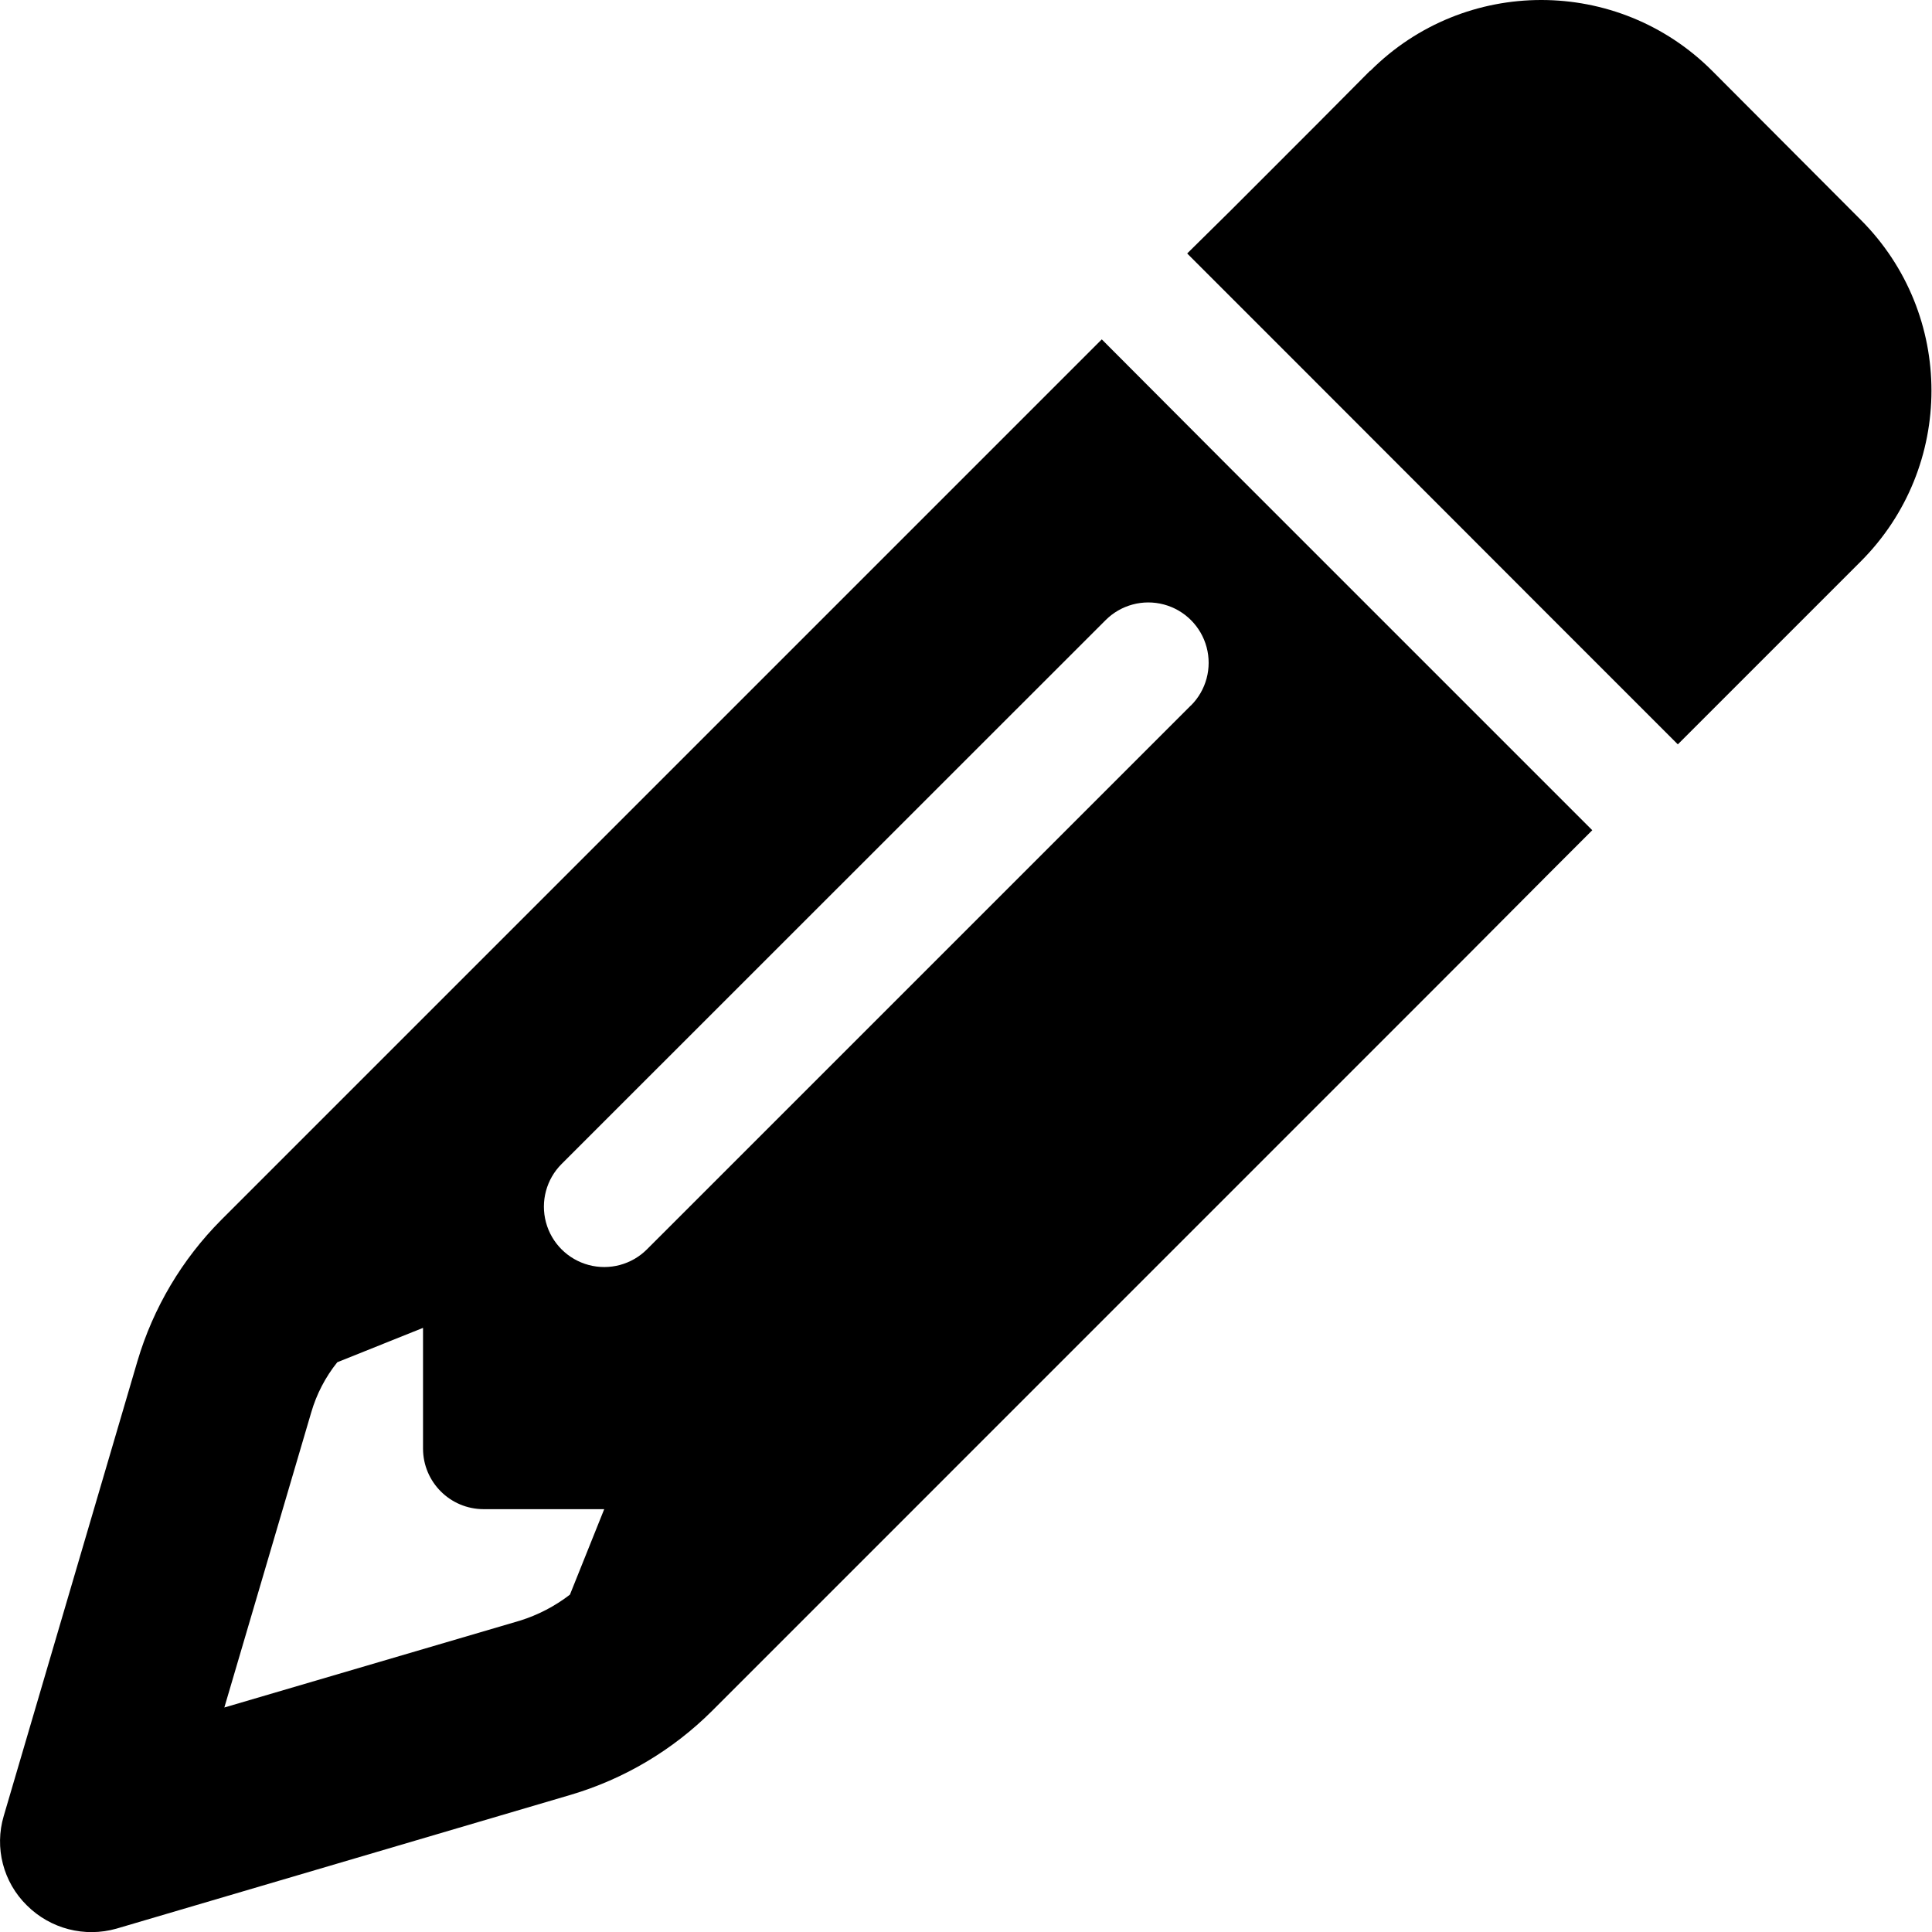
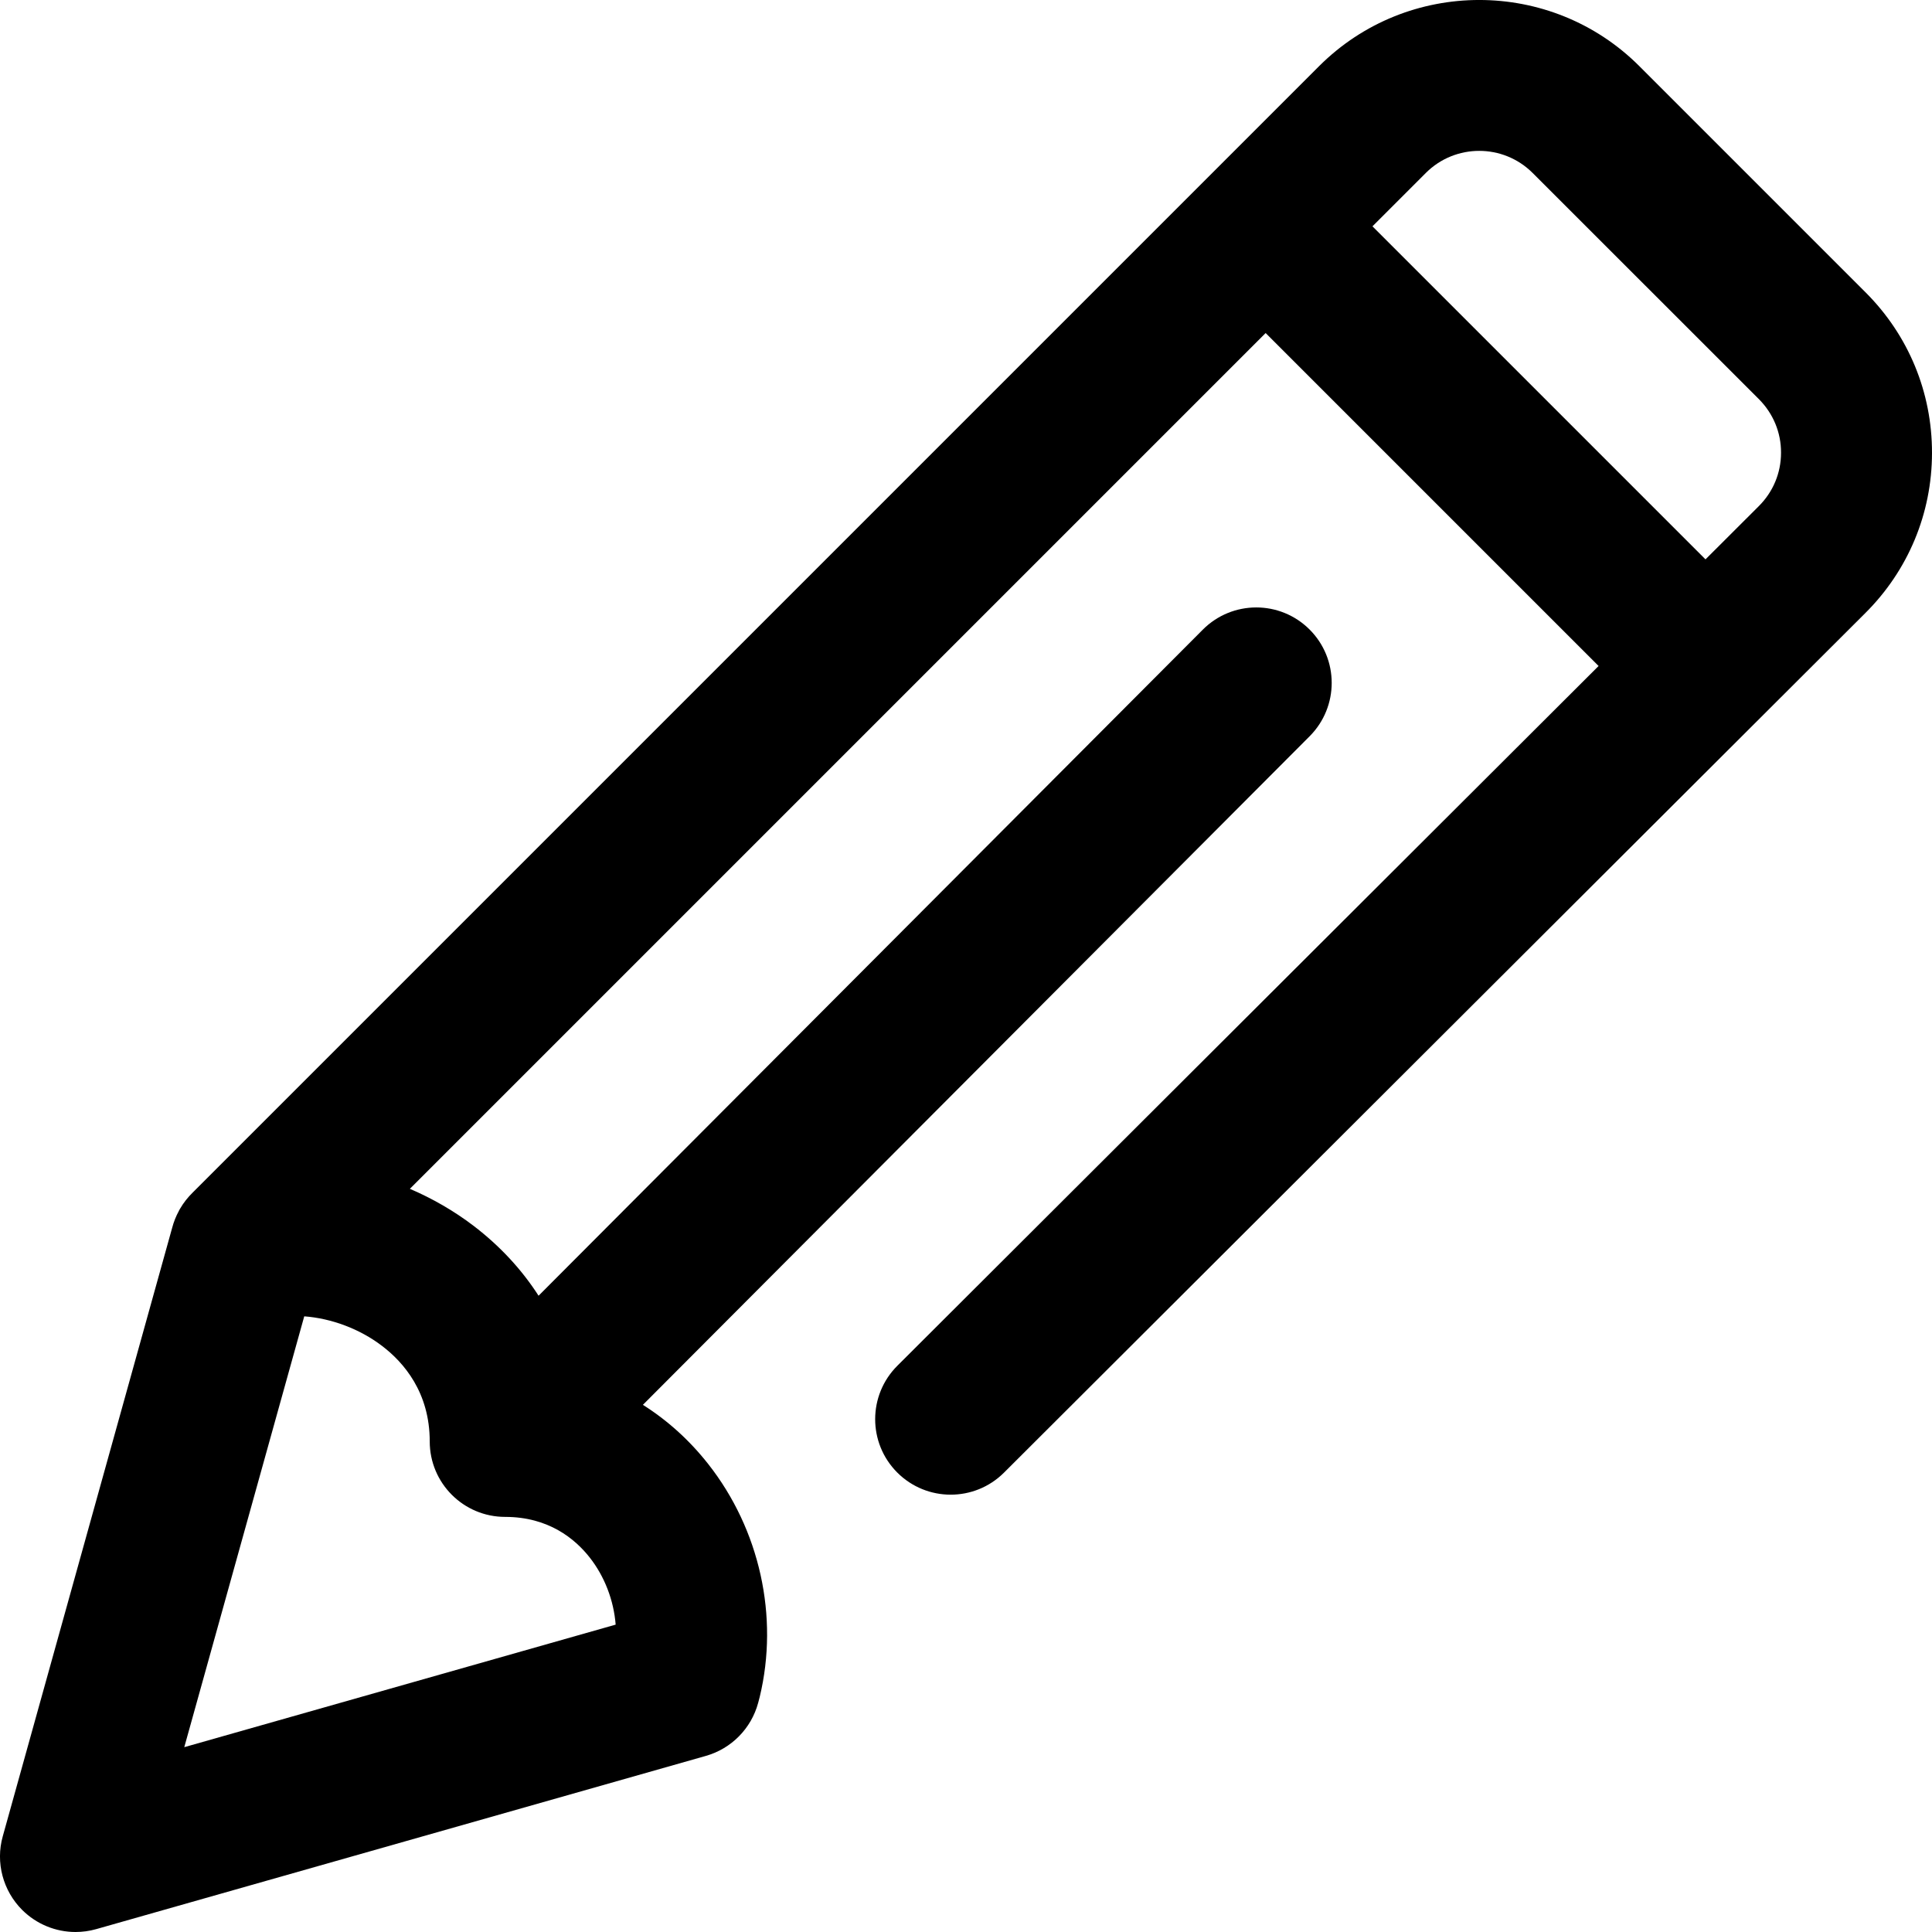
- <svg xmlns="http://www.w3.org/2000/svg" width="50" height="50" viewBox="0 0 50 50">
+ <svg xmlns="http://www.w3.org/2000/svg" width="21" height="21" viewBox="0 0 21 21" fill="none">
+   <g clip-path="url(#clip0_14_35)">
+     <rect width="21" height="21" fill="white" />
+     <path d="M20.279 3.179L17.819 0.719C16.861 -0.239 15.3 -0.24 14.34 0.717L2.096 12.961C2.042 13.014 1.995 13.073 1.958 13.137C1.958 13.138 1.957 13.138 1.957 13.138C1.957 13.138 1.957 13.139 1.957 13.139C1.956 13.14 1.956 13.14 1.955 13.141V13.142C1.952 13.147 1.949 13.153 1.946 13.158C1.946 13.159 1.946 13.159 1.946 13.159C1.945 13.159 1.945 13.159 1.945 13.159C1.945 13.16 1.945 13.16 1.945 13.161C1.913 13.219 1.888 13.282 1.871 13.347L0.03 19.96C-0.05 20.245 0.032 20.552 0.242 20.761C0.398 20.916 0.607 21 0.821 21C0.895 21 0.971 20.99 1.045 20.969L7.672 19.086C7.95 19.007 8.166 18.788 8.241 18.509L8.253 18.463C8.255 18.457 8.256 18.451 8.258 18.444C8.468 17.572 8.259 16.625 7.697 15.912C7.493 15.653 7.254 15.438 6.988 15.27L14.236 8.002C14.555 7.681 14.555 7.162 14.234 6.842C13.913 6.522 13.394 6.523 13.074 6.844L5.854 14.084C5.67 13.798 5.433 13.542 5.146 13.323C4.933 13.161 4.7 13.027 4.455 12.922L13.757 3.62L17.376 7.239L9.754 14.845C9.433 15.165 9.432 15.685 9.753 16.006C10.073 16.326 10.592 16.327 10.913 16.007L20.273 6.666C20.741 6.201 20.999 5.582 21 4.924C21.001 4.265 20.745 3.645 20.279 3.179ZM4.671 15.668C4.671 16.121 5.038 16.488 5.491 16.488C5.963 16.488 6.25 16.727 6.408 16.927C6.573 17.136 6.671 17.396 6.692 17.659L2.003 18.991L3.307 14.308C3.601 14.33 3.908 14.443 4.152 14.629C4.389 14.809 4.671 15.135 4.671 15.668ZM19.116 5.503L18.538 6.08L14.918 2.46L15.499 1.879C15.819 1.56 16.339 1.56 16.659 1.88L19.119 4.339C19.274 4.495 19.36 4.701 19.359 4.921C19.359 5.141 19.273 5.347 19.116 5.503Z" fill="black" />
+   </g>
  <defs>
-     <style>.a{clip-path:url(#b);}.b{fill:#fff;}</style>
-     <clipPath id="b">
-       <rect width="50" height="50" />
+     <clipPath id="clip0_14_35">
+       <rect width="21" height="21" fill="white" />
    </clipPath>
  </defs>
-   <g id="a" class="a">
-     <rect class="b" width="50" height="50" />
-     <path d="M40.117,22.536l1.1-1.1-3.314-3.314-6.071-6.071L28.523,8.733l-1.1,1.1-2.209,2.209L5.736,31.52a8.669,8.669,0,0,0-2.17,3.656L.106,46.946a2.318,2.318,0,0,0,.6,2.317,2.367,2.367,0,0,0,2.317.6L14.779,46.4a8.669,8.669,0,0,0,3.656-2.17L37.908,24.755ZM15.649,39l-.89,2.219a4.123,4.123,0,0,1-1.3.675L5.815,44.14l2.248-7.635a3.75,3.75,0,0,1,.675-1.3l2.219-.89v3.128a1.569,1.569,0,0,0,1.564,1.564h3.128ZM35.464,1.783,34.056,3.2,31.847,5.41l-1.114,1.1,3.314,3.314L40.117,15.9l3.314,3.314,1.1-1.1L46.745,15.9l1.417-1.417a6.254,6.254,0,0,0,0-8.847L44.32,1.783a6.254,6.254,0,0,0-8.847,0ZM30.83,18.206,16.753,32.282a1.562,1.562,0,1,1-2.209-2.209L28.621,16a1.562,1.562,0,1,1,2.209,2.209Z" transform="translate(-0.009 0.05)" />
-   </g>
</svg>
